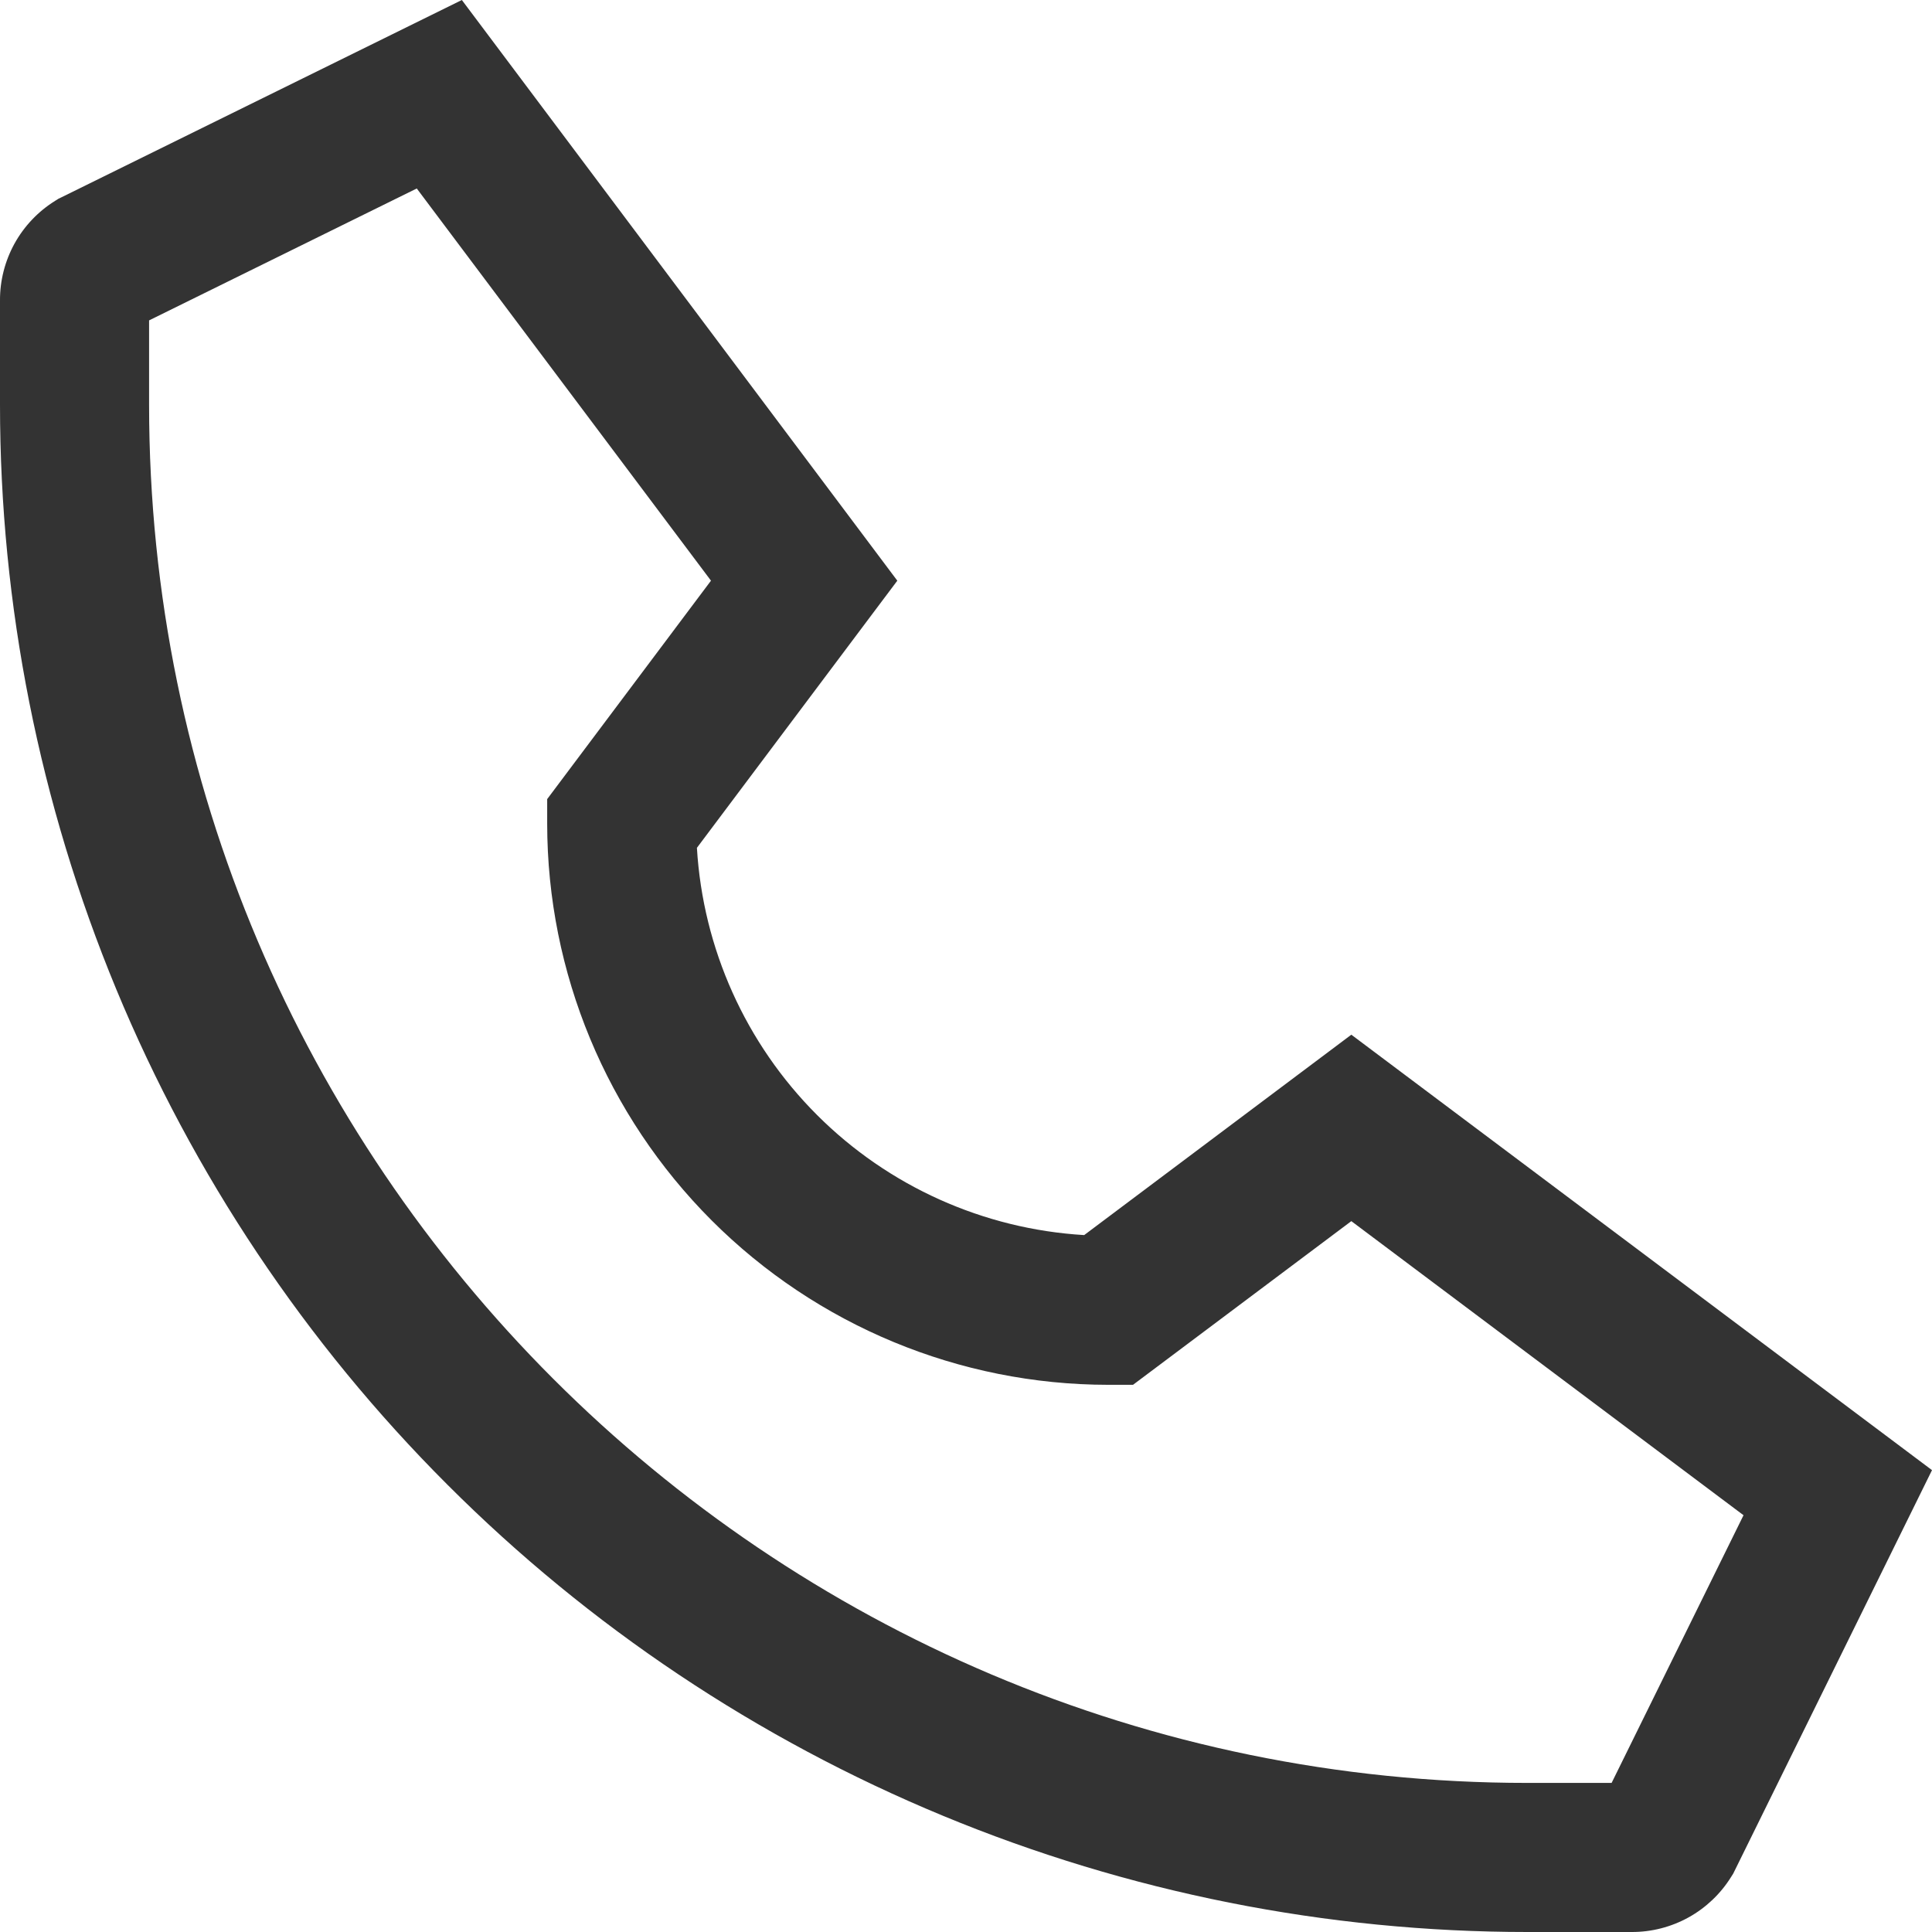
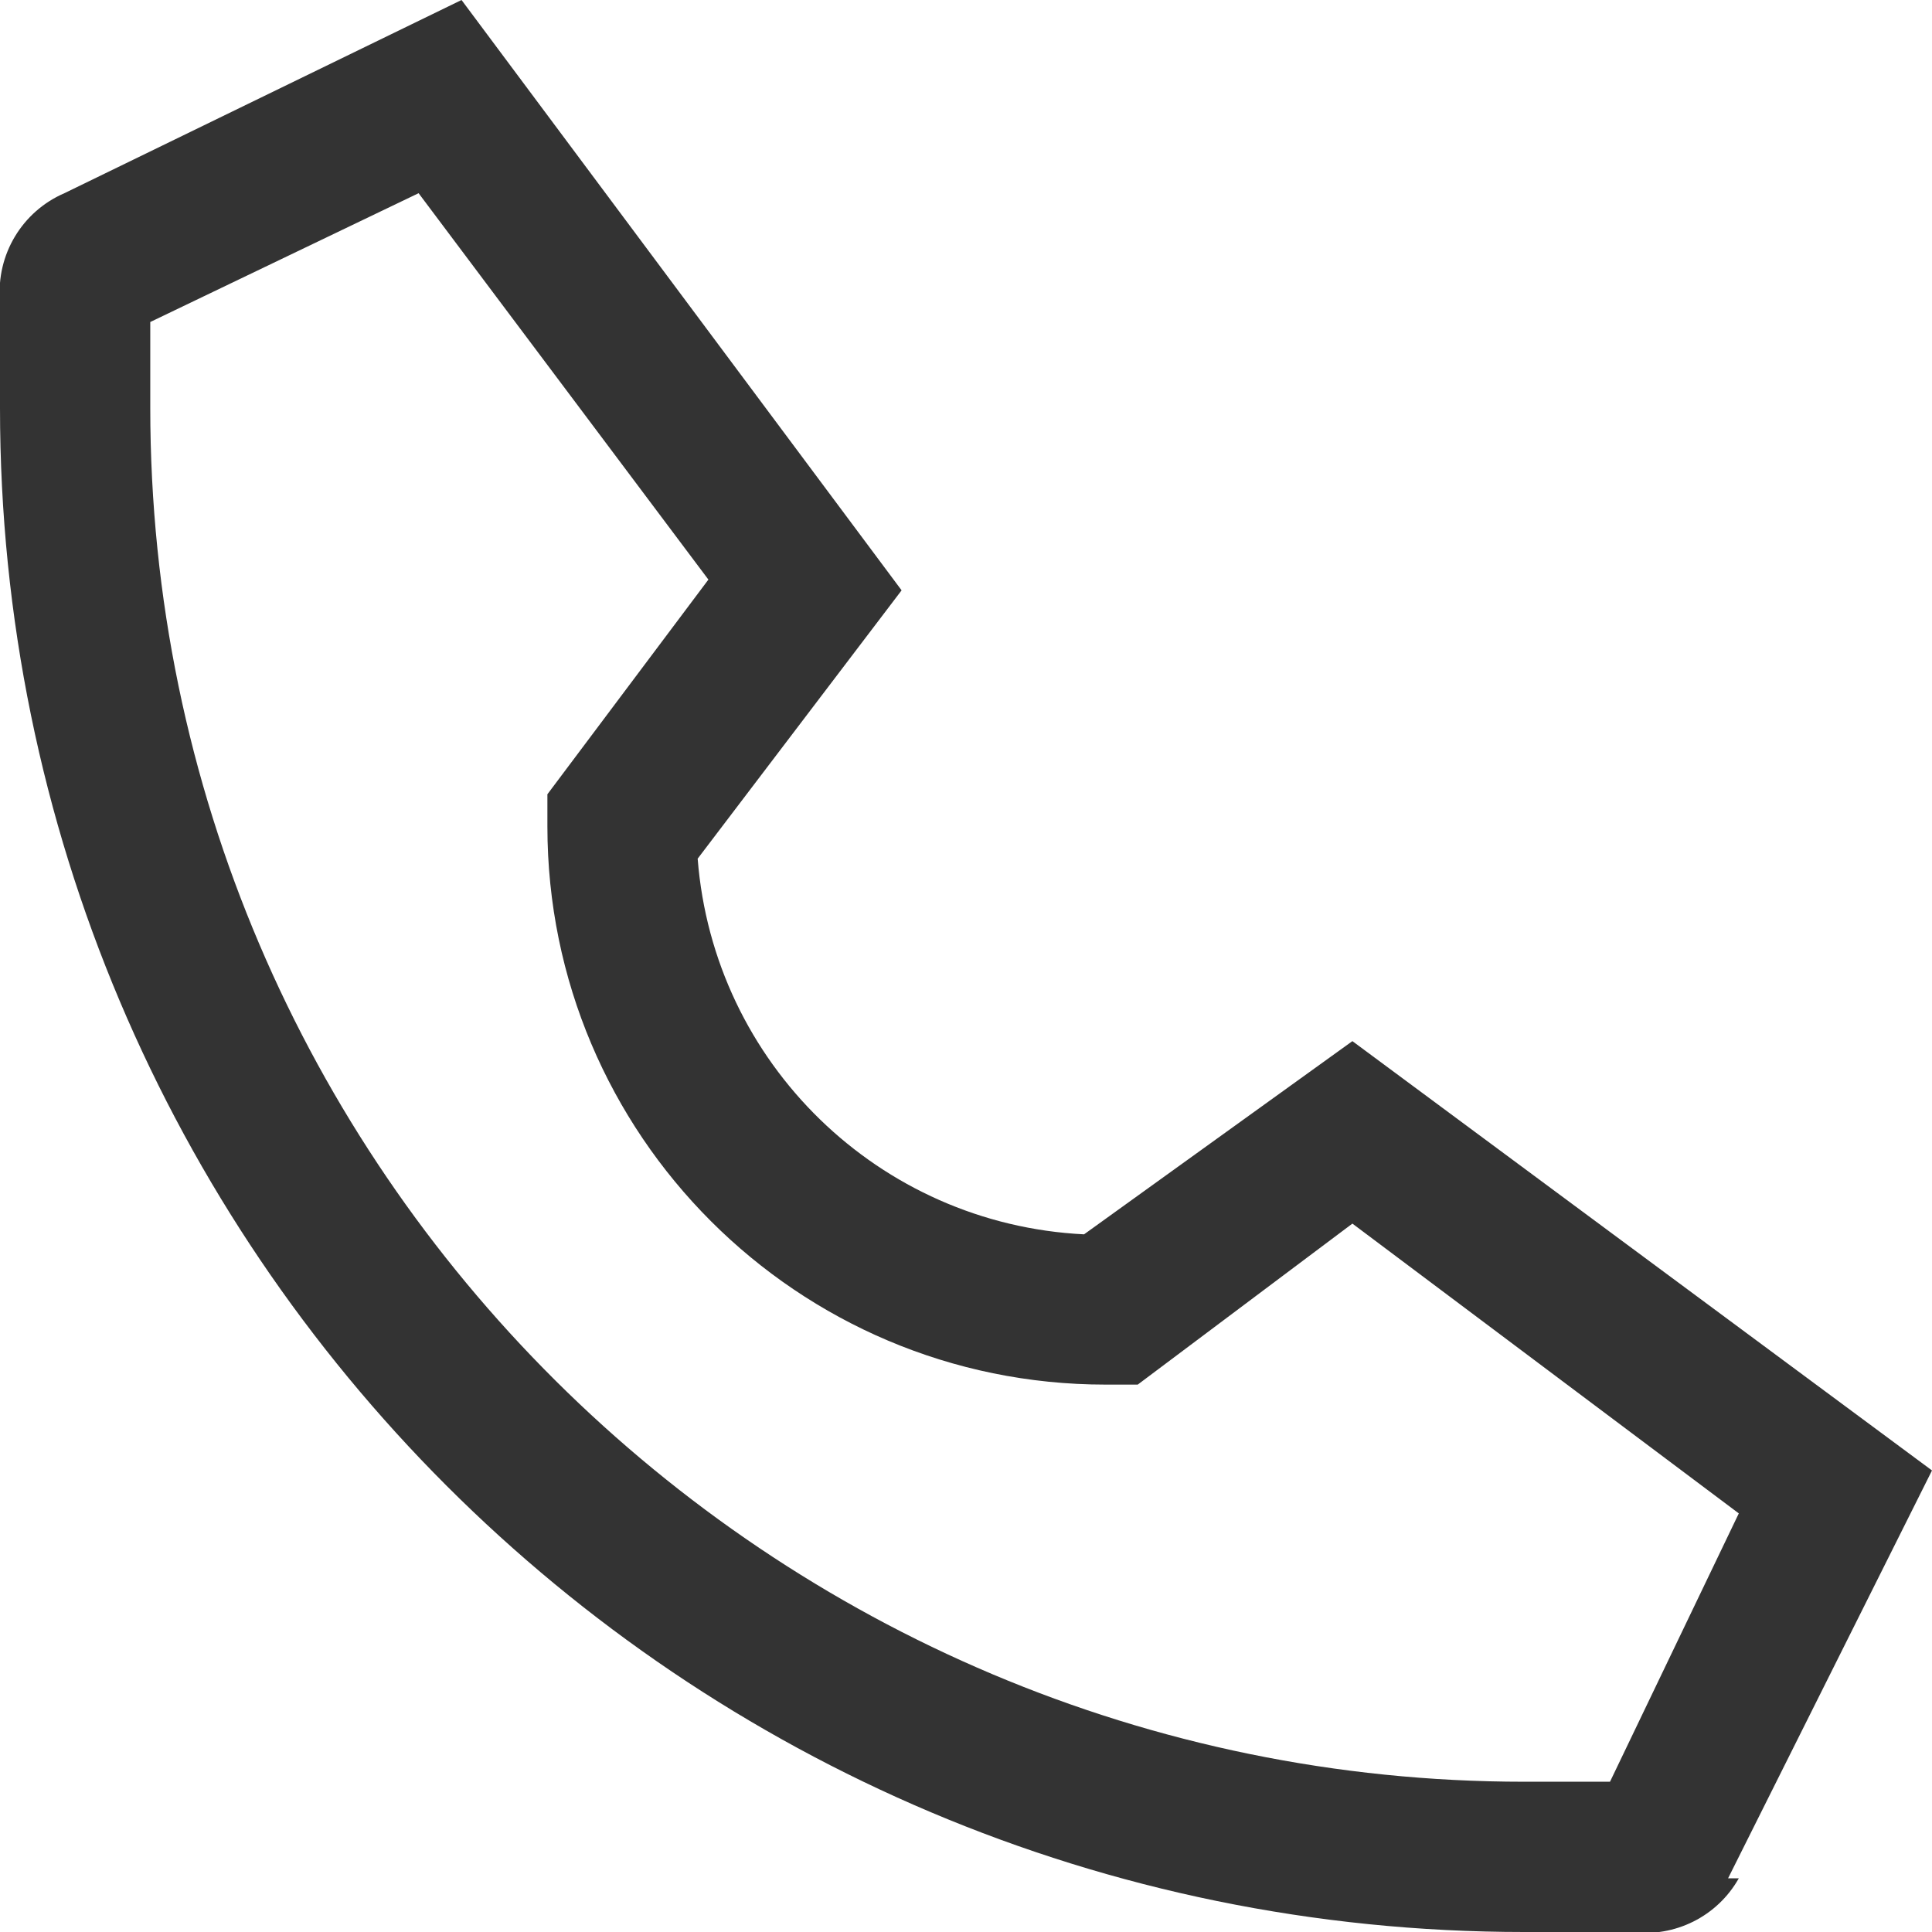
- <svg xmlns="http://www.w3.org/2000/svg" width="18" height="18" viewBox="0 0 18 18" fill="none">
-   <path d="M16.129 17.486L16.148 17.456L18 13.697L12.59 9.64L10.101 11.507C9.163 11.451 8.277 11.053 7.612 10.388C6.947 9.723 6.549 8.837 6.493 7.899L8.36 5.41L4.303 0L0.575 1.837L0.544 1.852L0.514 1.871C0.356 1.969 0.226 2.106 0.136 2.268C0.046 2.431 -0.001 2.614 -0 2.8L-0 3.77C-0 5.638 0.368 7.489 1.083 9.216C1.798 10.942 2.846 12.511 4.168 13.832C5.489 15.154 7.058 16.202 8.785 16.917C10.511 17.632 12.362 18 14.23 18L15.2 18C15.386 18.001 15.569 17.954 15.732 17.864C15.894 17.774 16.031 17.644 16.129 17.486ZM14.23 16.611C7.149 16.611 1.389 10.851 1.389 3.77L1.389 2.985L3.883 1.756L6.624 5.41L5.098 7.445L5.098 7.676C5.099 9.062 5.651 10.39 6.63 11.37C7.61 12.35 8.939 12.901 10.324 12.902L10.556 12.902L12.59 11.377L16.244 14.117L15.015 16.611L14.23 16.611Z" fill="#333333" />
+ <svg xmlns="http://www.w3.org/2000/svg" width="18" height="18" fill="none">
+   <path fill="#333" d="m16.1 17.5 1.9-3.8-5.4-4-2.5 1.8A3.8 3.8 0 0 1 6.5 8l1.9-2.5L4.3 0 .6 1.8a1 1 0 0 0-.6 1v1A14.2 14.2 0 0 0 14.2 18h1a1 1 0 0 0 1-.5Zm-1.9-.9c-7 0-12.8-5.7-12.8-12.8V3l2.5-1.2 2.7 3.6-1.5 2v.3a5.2 5.2 0 0 0 5.2 5.2h.3l2-1.5 3.6 2.7-1.2 2.5h-.8Z" />
</svg>
